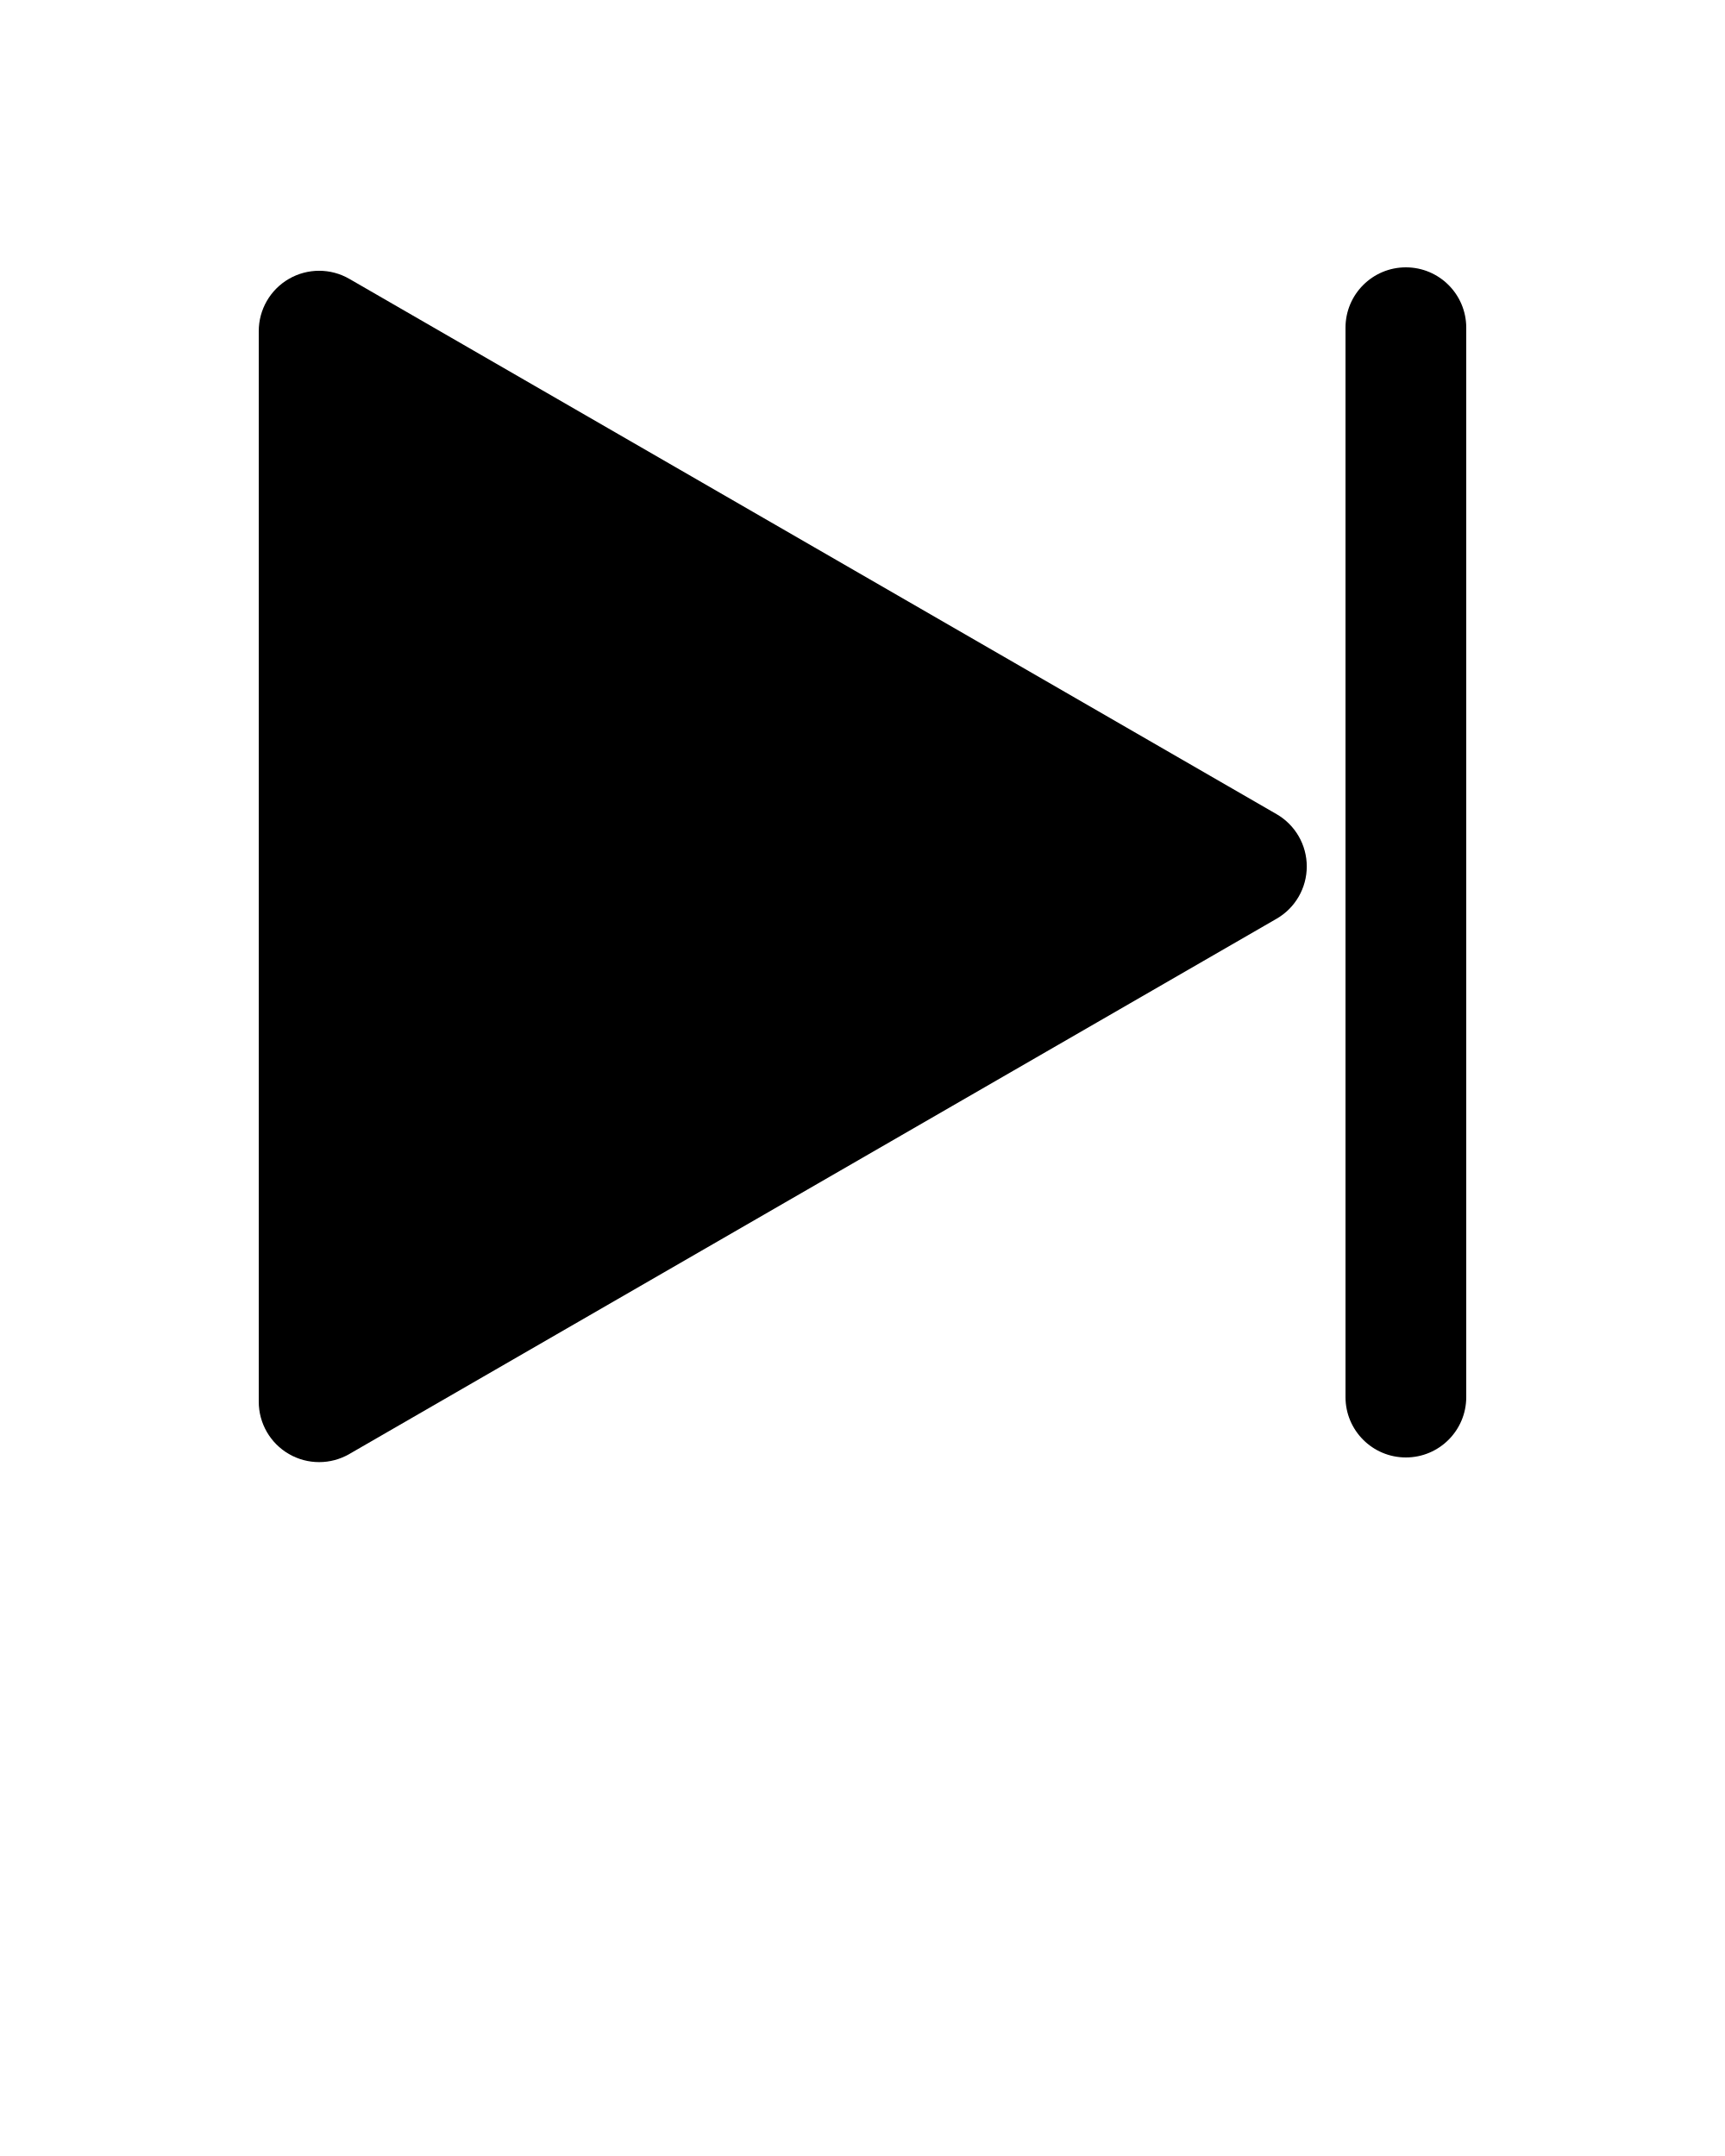
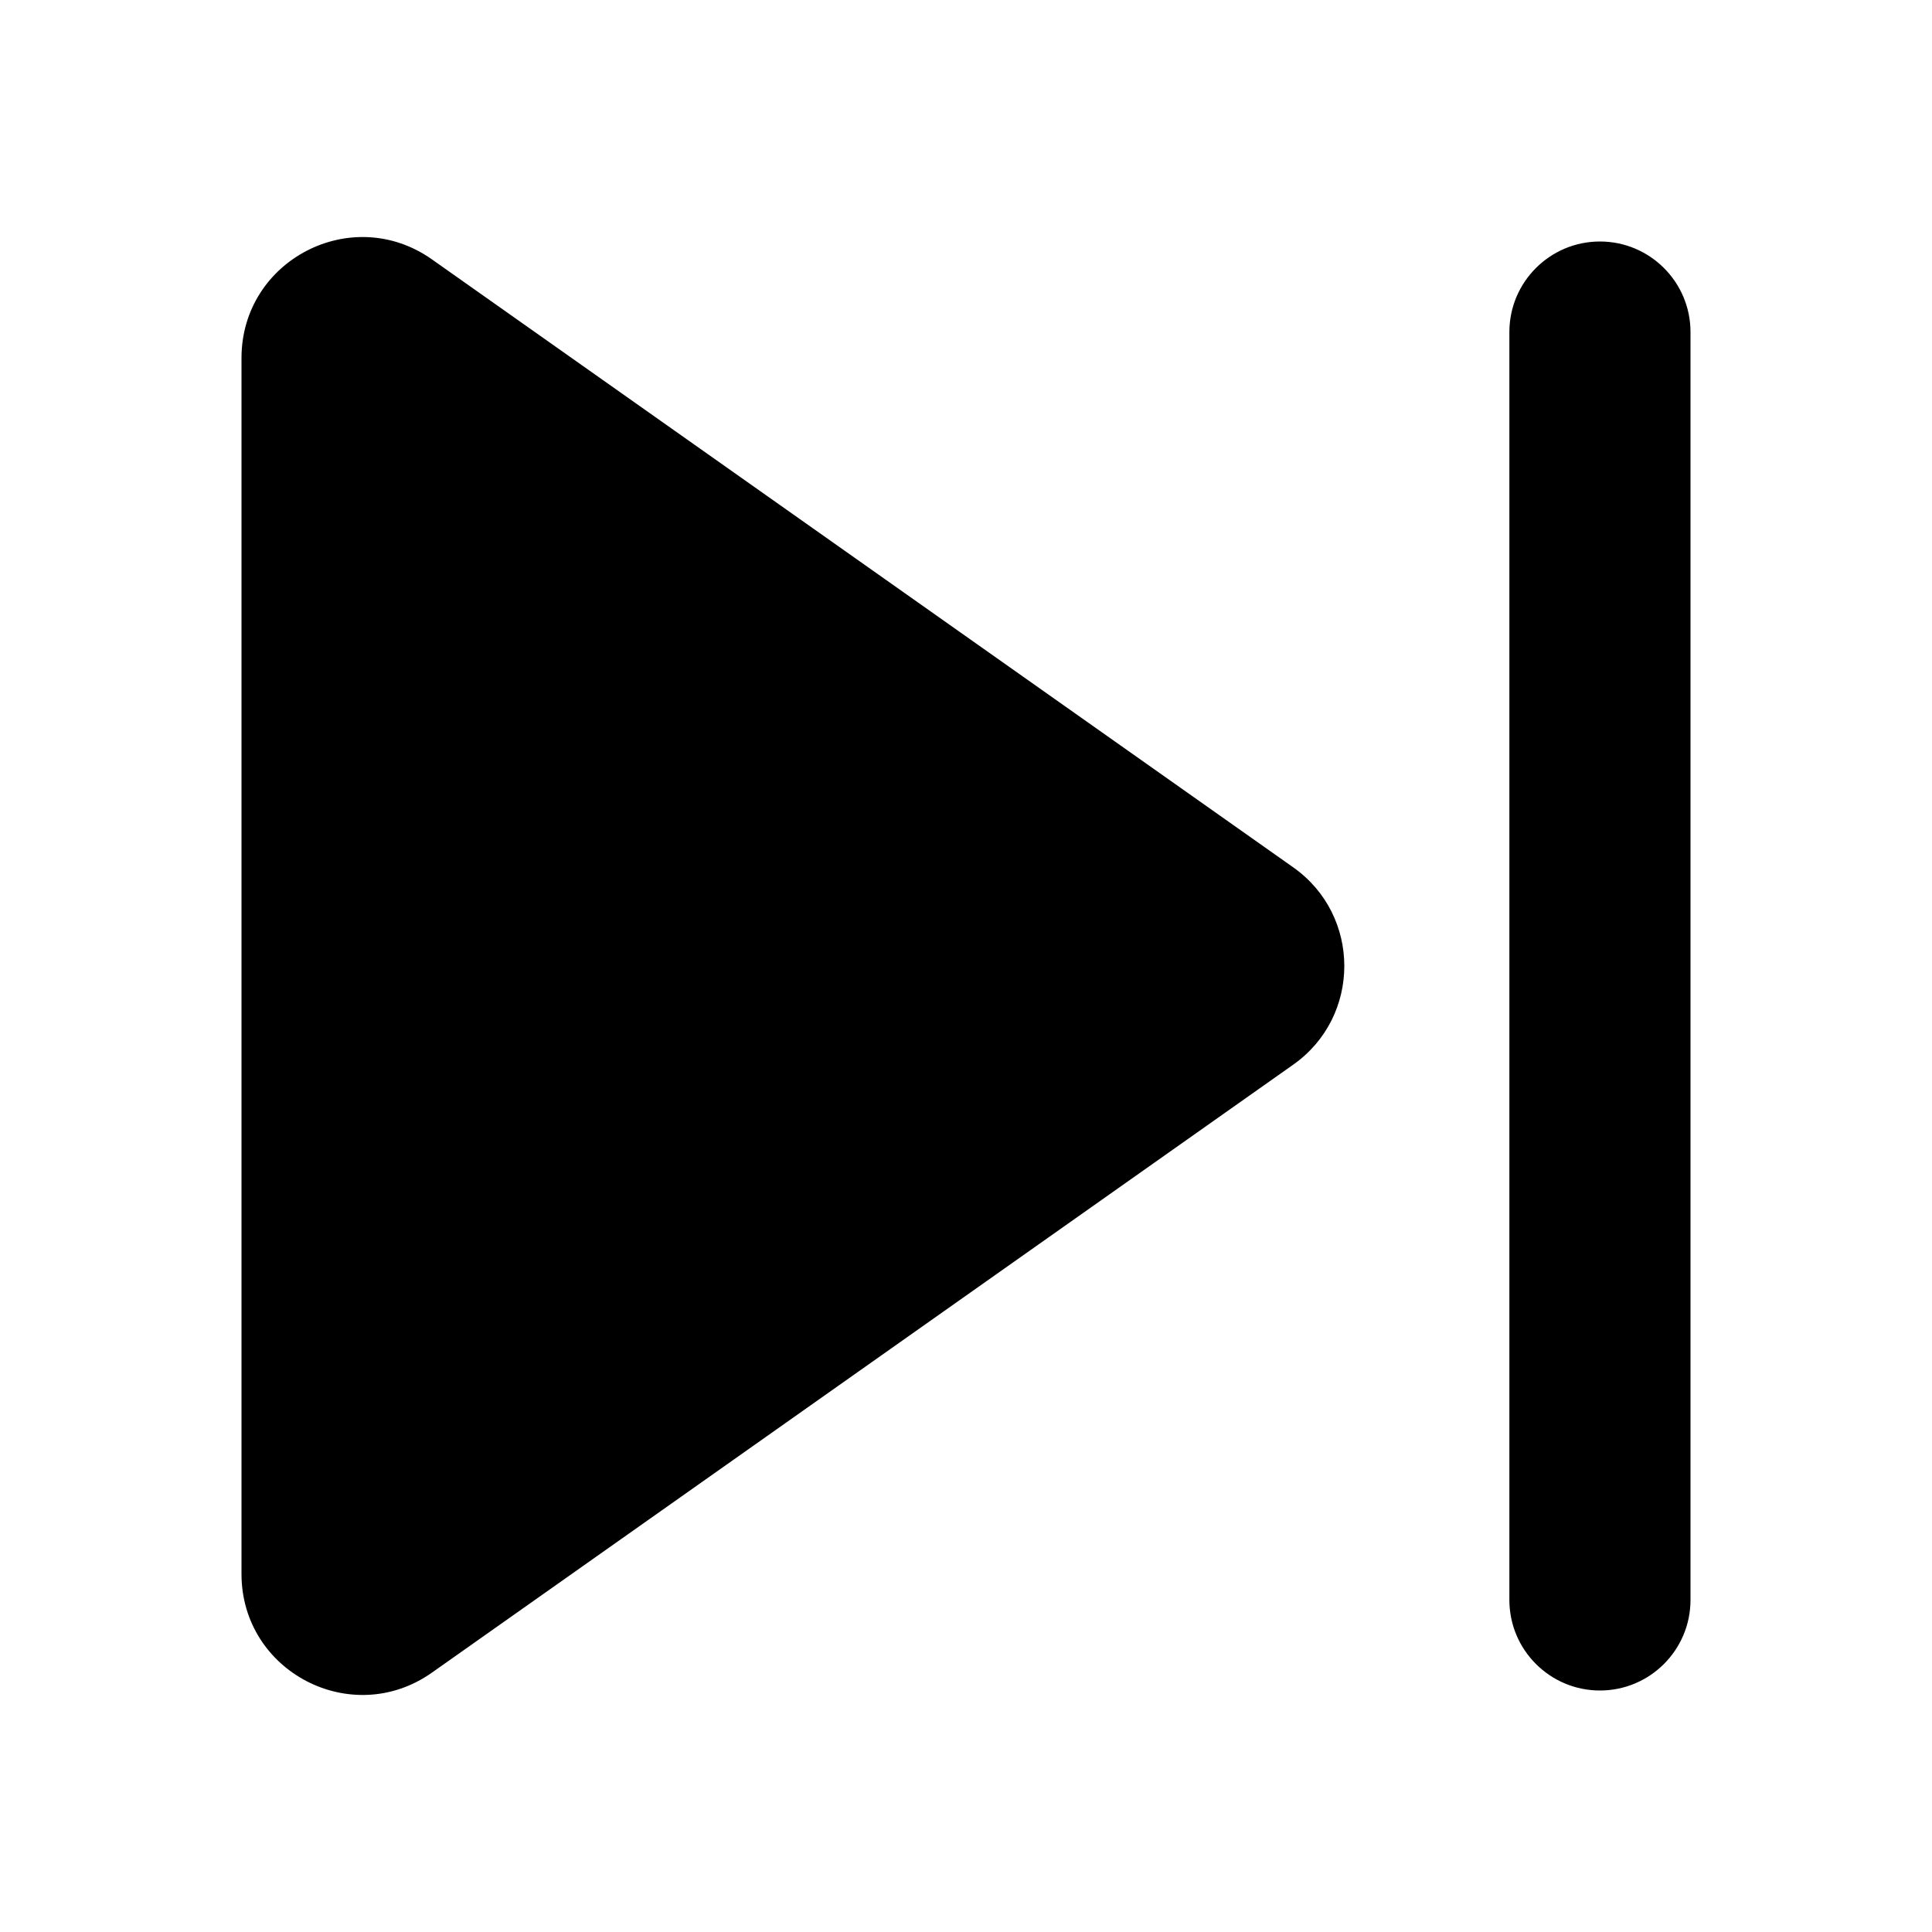
- <svg xmlns="http://www.w3.org/2000/svg" version="1.1" x="0px" y="0px" viewBox="0 0 100 125" enable-background="new 0 0 100 100" xml:space="preserve">
-   <g>
-     <path d="M74.005,47.203L20.25,16.167c-1.082-0.625-2.416-0.625-3.5,0C15.667,16.793,15,17.948,15,19.199V81.27   c0,1.25,0.667,2.406,1.75,3.031c0.542,0.313,1.146,0.469,1.75,0.469c0.604,0,1.208-0.156,1.75-0.469l53.755-31.035   c1.083-0.625,1.75-1.781,1.75-3.031C75.755,48.984,75.088,47.829,74.005,47.203z" />
-     <path d="M81.5,15.5c-1.933,0-3.5,1.567-3.5,3.5v62c0,1.933,1.567,3.5,3.5,3.5S85,82.933,85,81V19C85,17.067,83.433,15.5,81.5,15.5z   " />
-   </g>
+ <svg xmlns="http://www.w3.org/2000/svg" width="16" height="16" fill="none" viewBox="0 0 16 16" id="next">
+   <path fill="black" d="M2 2.965C2 2.154 2.914 1.68 3.577 2.148L10.71 7.183C11.274 7.581 11.274 8.419 10.71 8.817L3.577 13.852C2.914 14.32 2 13.846 2 13.035V2.965zM14 2.75C14 2.336 13.664 2 13.25 2 12.836 2 12.5 2.336 12.5 2.75V13.25C12.5 13.664 12.836 14 13.25 14 13.664 14 14 13.664 14 13.25V2.75z" />
</svg>
